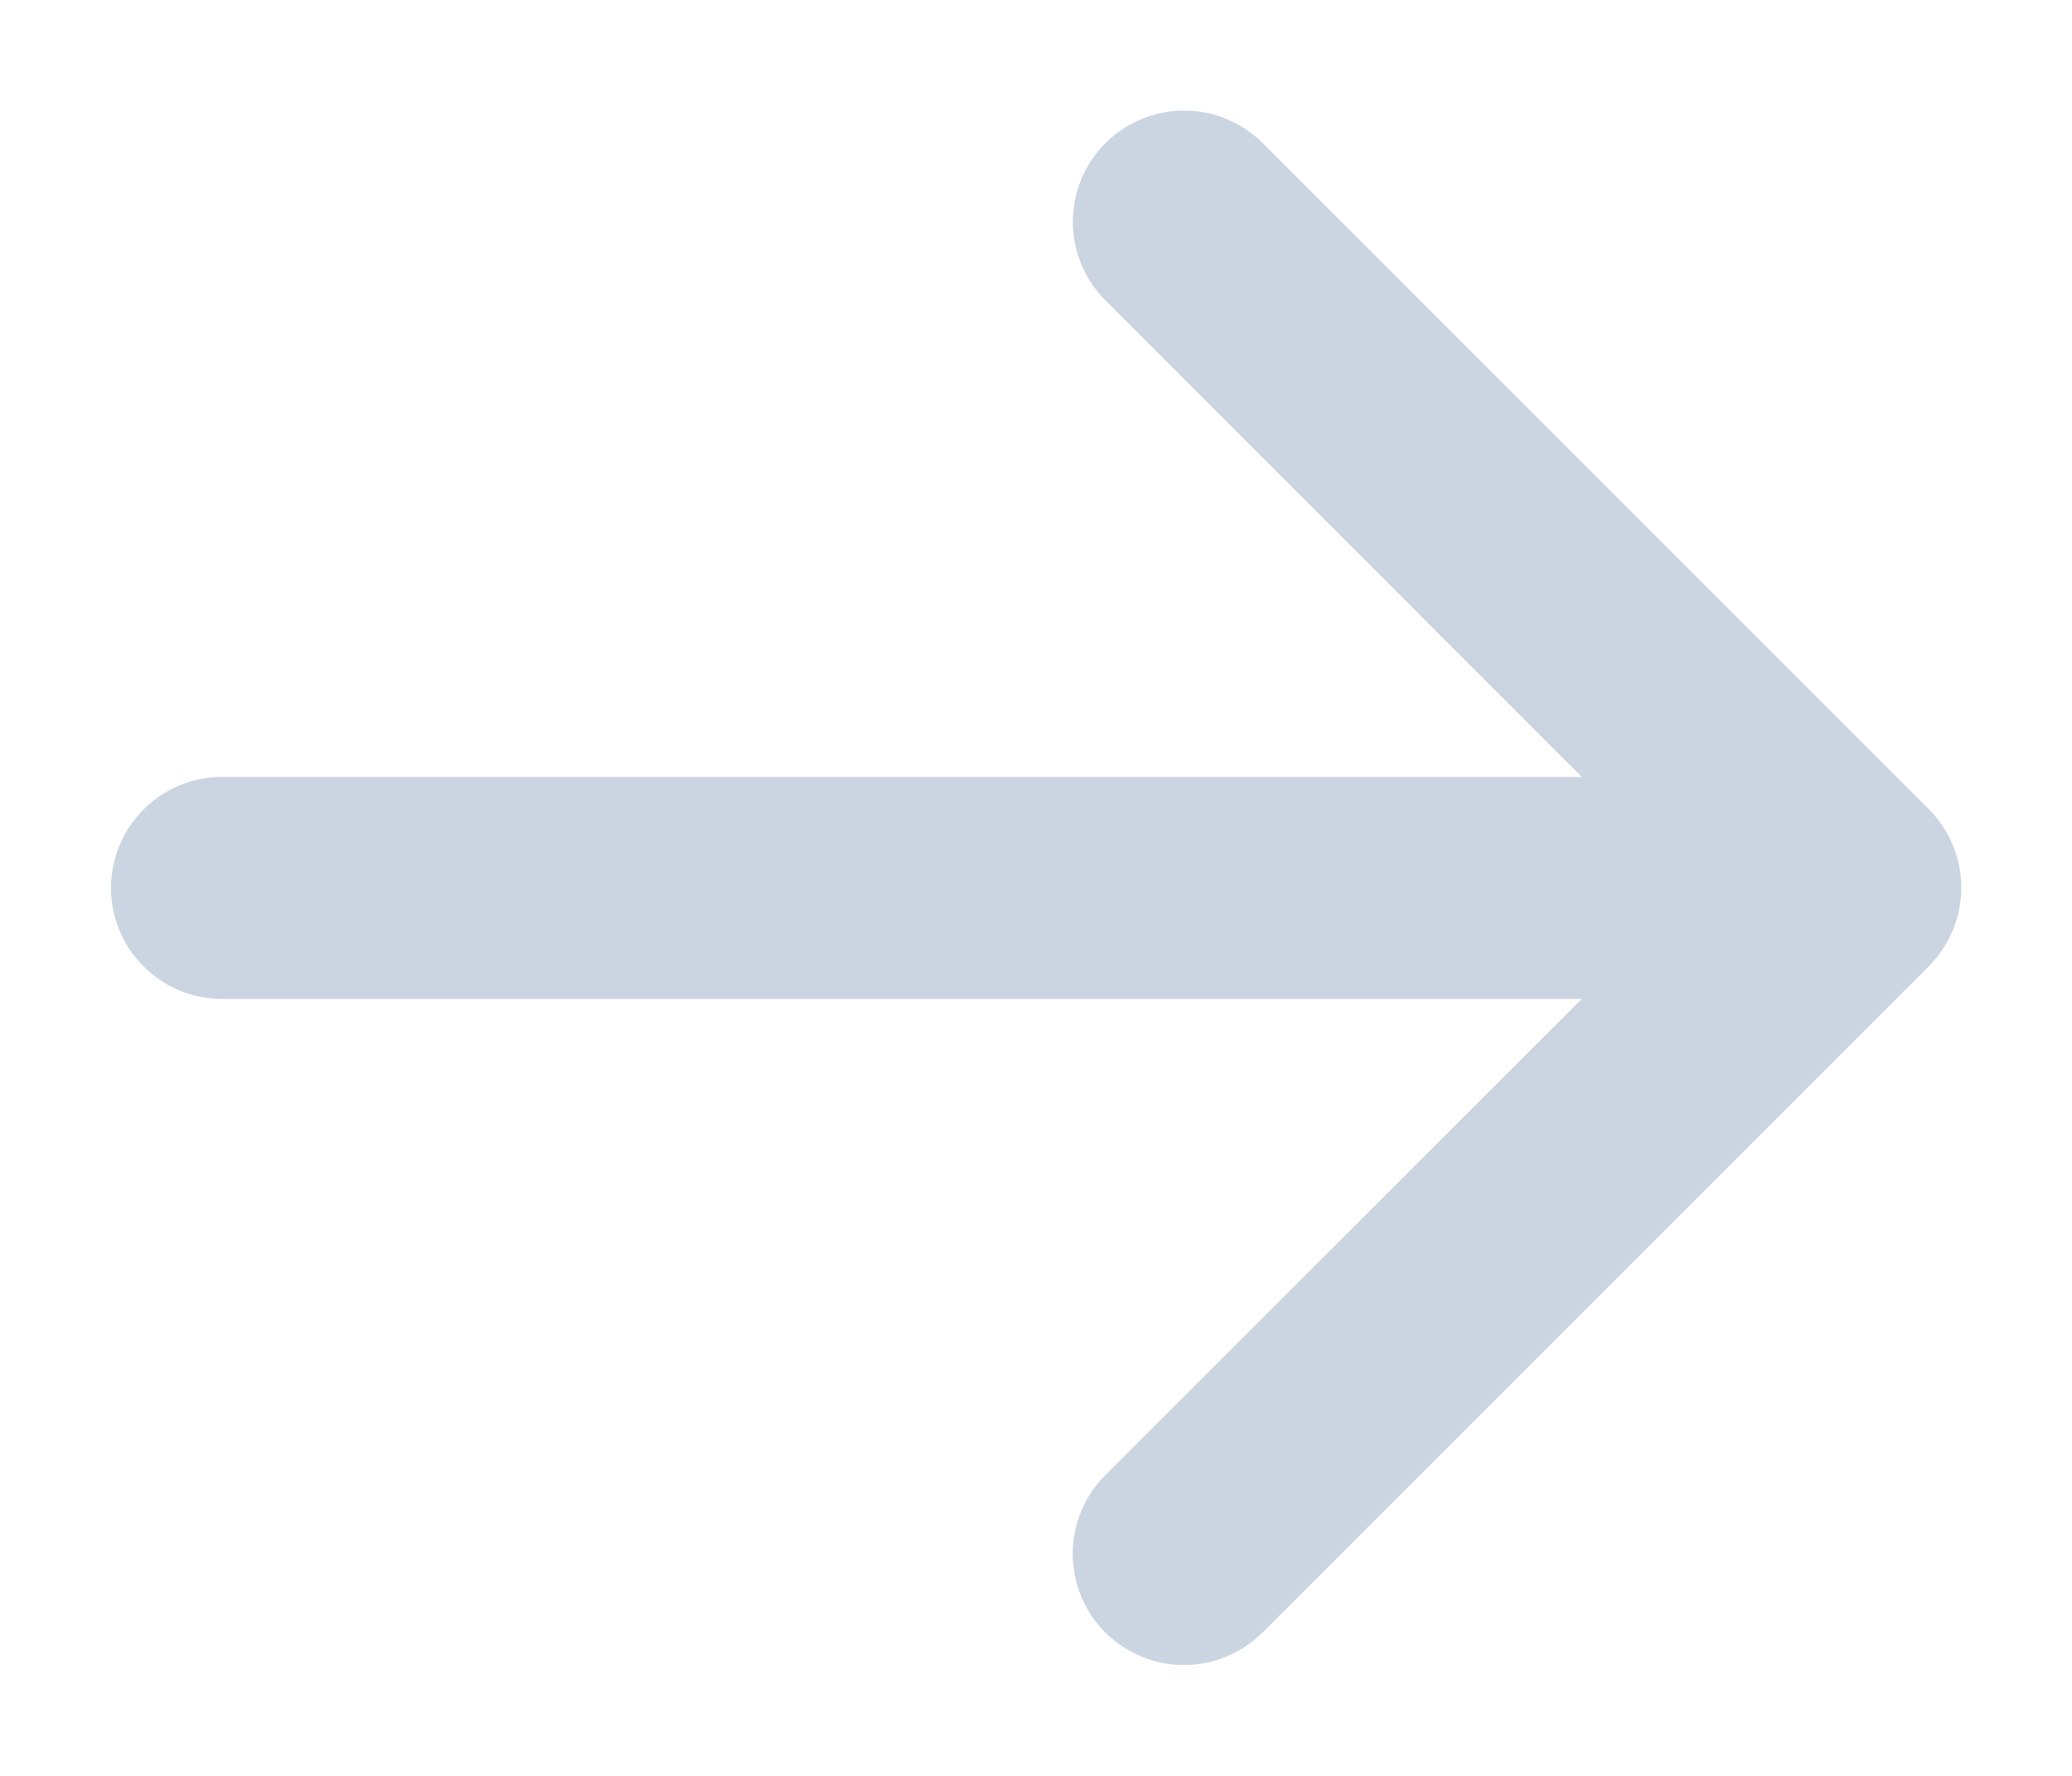
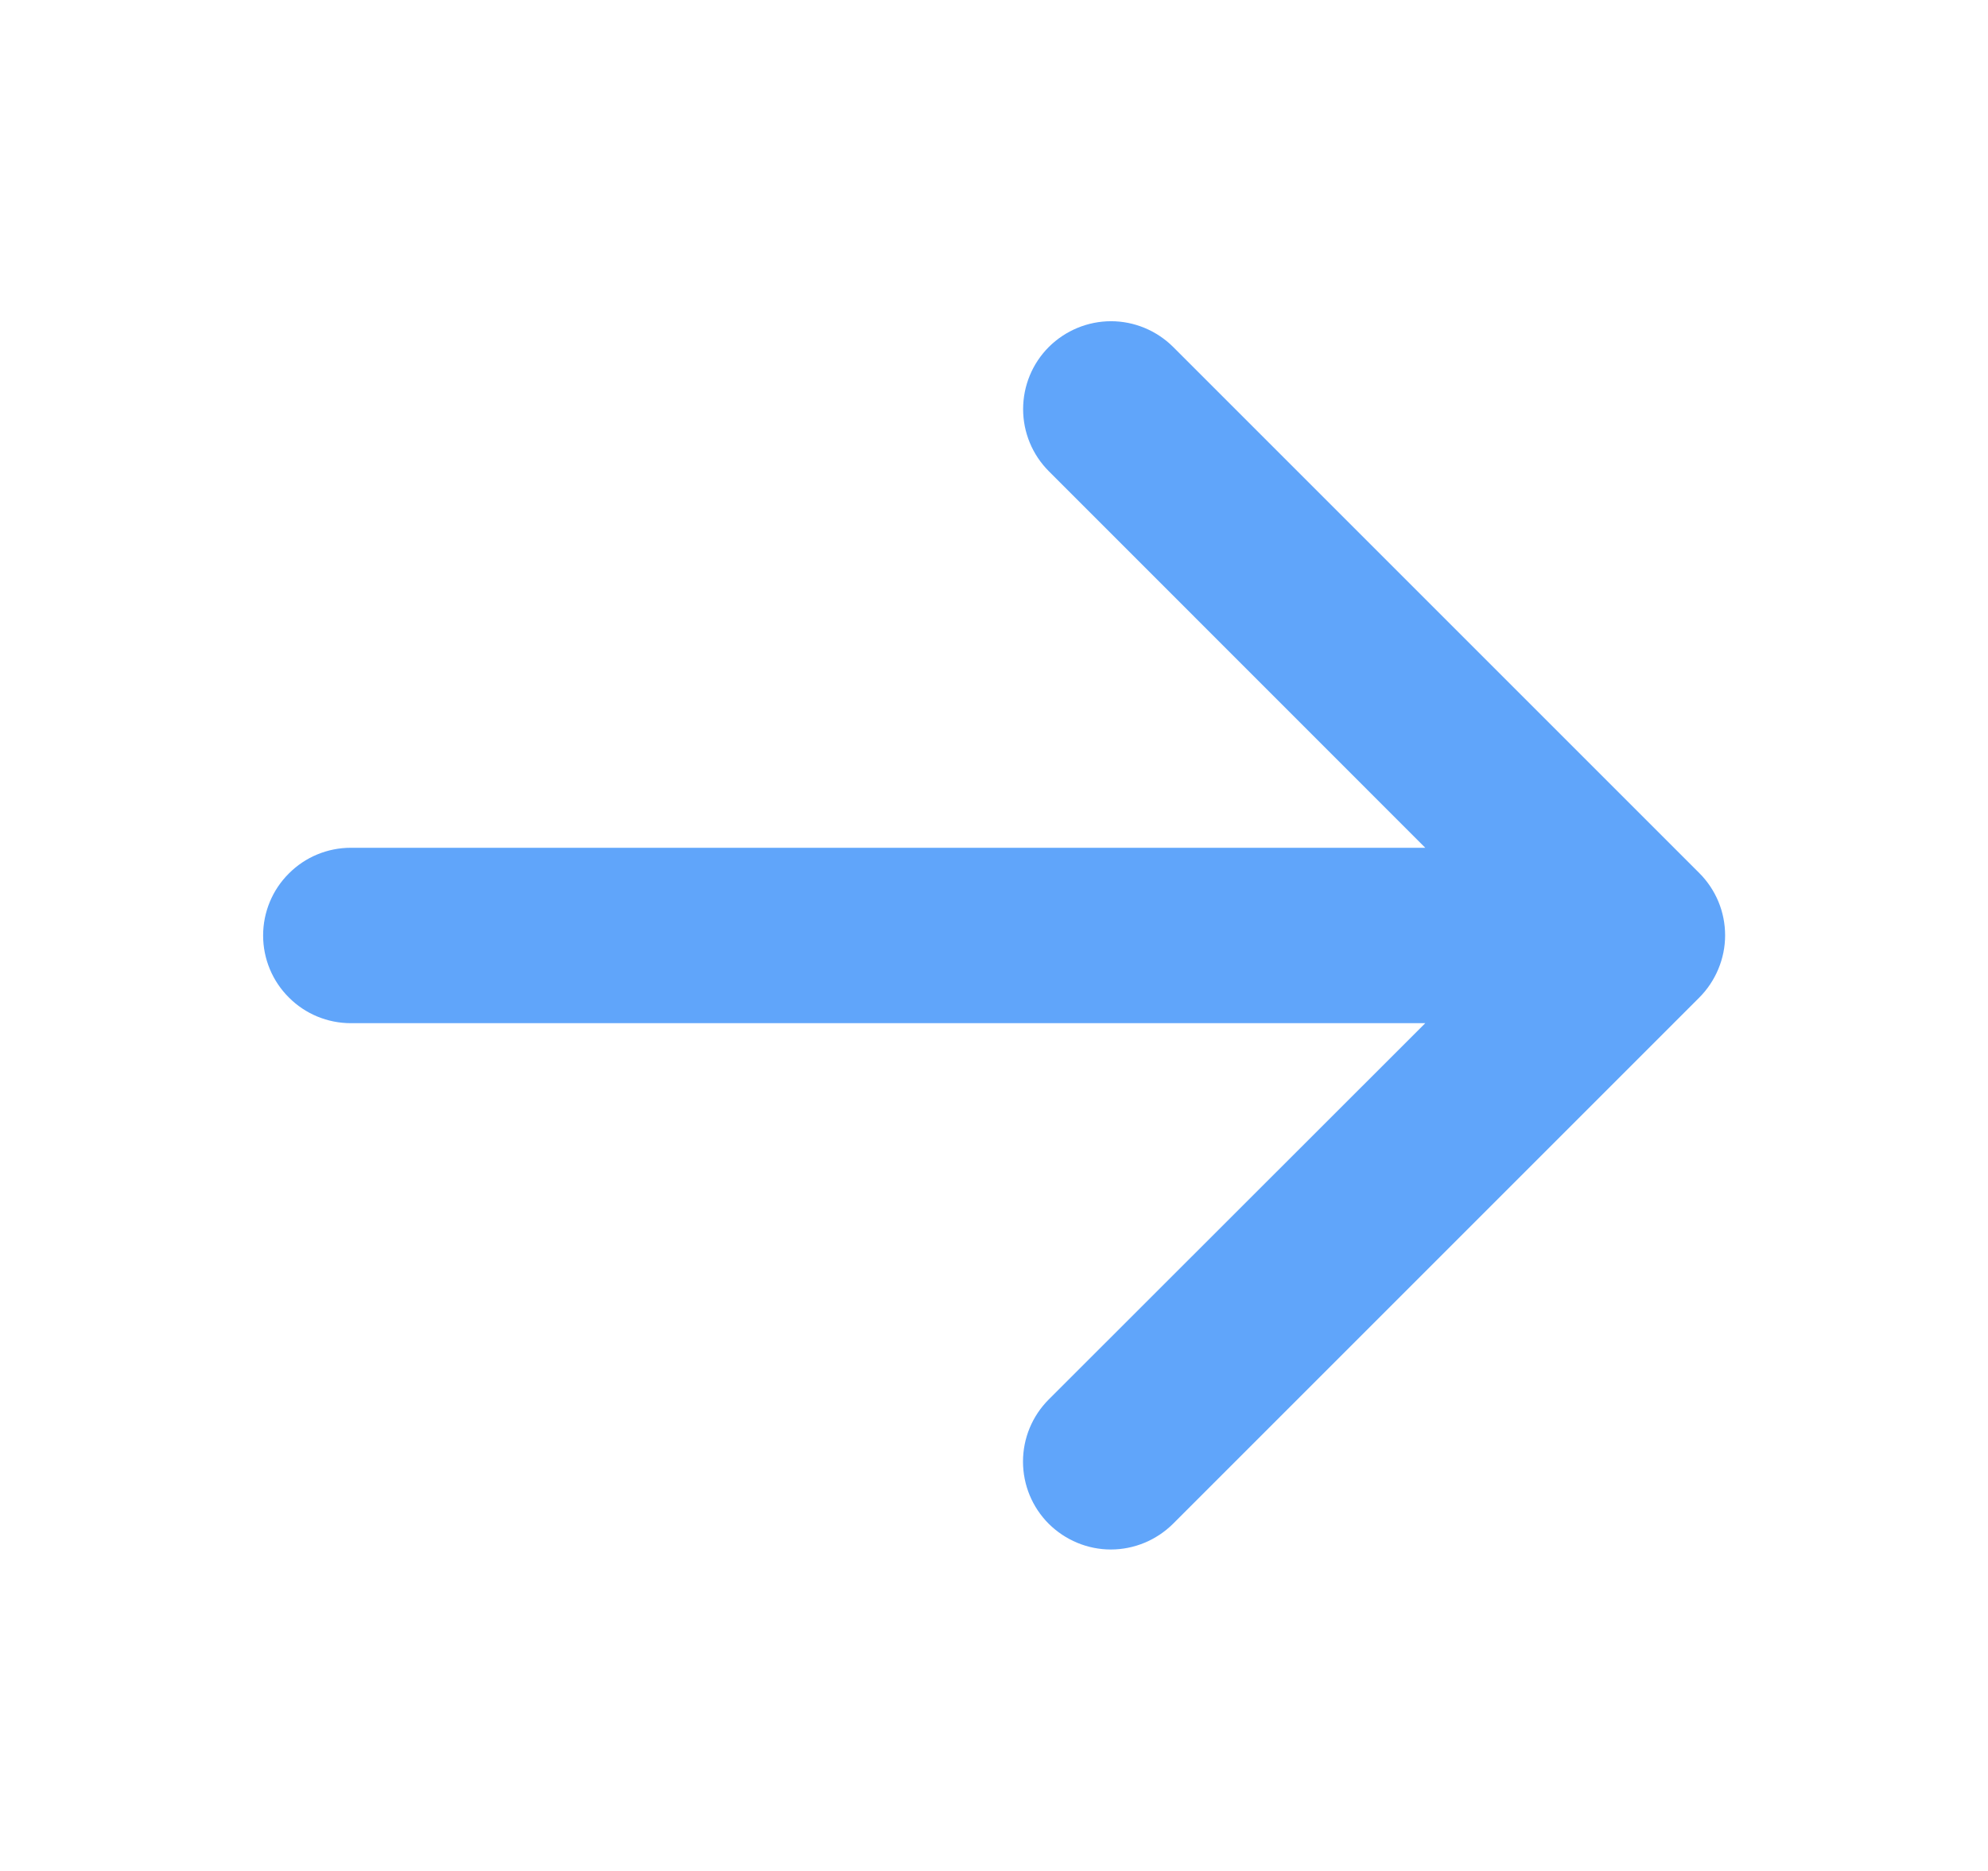
- <svg xmlns="http://www.w3.org/2000/svg" width="14" height="12" viewBox="0 0 14 12" fill="none">
-   <path d="M13.031 6.531L8.531 11.031C8.39 11.171 8.199 11.251 7.999 11.251C7.8 11.251 7.609 11.171 7.468 11.031C7.327 10.89 7.248 10.699 7.248 10.499C7.248 10.3 7.327 10.109 7.468 9.968L10.688 6.75H1.5C1.301 6.75 1.11 6.671 0.97 6.53C0.829 6.39 0.75 6.199 0.75 6C0.75 5.801 0.829 5.61 0.97 5.47C1.11 5.329 1.301 5.25 1.5 5.25H10.688L7.469 2.03C7.328 1.889 7.249 1.698 7.249 1.499C7.249 1.299 7.328 1.108 7.469 0.967C7.61 0.827 7.801 0.747 8.001 0.747C8.2 0.747 8.391 0.827 8.532 0.967L13.032 5.467C13.102 5.537 13.157 5.62 13.195 5.711C13.233 5.803 13.252 5.901 13.252 5.999C13.252 6.098 13.232 6.196 13.194 6.287C13.156 6.378 13.101 6.461 13.031 6.531Z" fill="#CBD5E1" />
+ <svg xmlns="http://www.w3.org/2000/svg" width="17" height="16" viewBox="0 0 17 16" fill="none">
+   <path d="M14.531 8.531L10.031 13.031C9.89 13.171 9.699 13.251 9.499 13.251C9.3 13.251 9.109 13.171 8.968 13.031C8.827 12.89 8.748 12.699 8.748 12.499C8.748 12.3 8.827 12.109 8.968 11.968L12.188 8.75H3C2.801 8.75 2.61 8.671 2.47 8.53C2.329 8.39 2.25 8.199 2.25 8C2.25 7.801 2.329 7.61 2.47 7.47C2.61 7.329 2.801 7.25 3 7.25H12.188L8.969 4.03C8.828 3.889 8.749 3.698 8.749 3.499C8.749 3.299 8.828 3.108 8.969 2.967C9.11 2.827 9.301 2.747 9.501 2.747C9.7 2.747 9.891 2.827 10.032 2.967L14.532 7.467C14.602 7.537 14.657 7.62 14.695 7.711C14.733 7.803 14.752 7.901 14.752 7.999C14.752 8.098 14.732 8.196 14.694 8.287C14.656 8.378 14.601 8.461 14.531 8.531Z" fill="#60A5FA" />
</svg>
